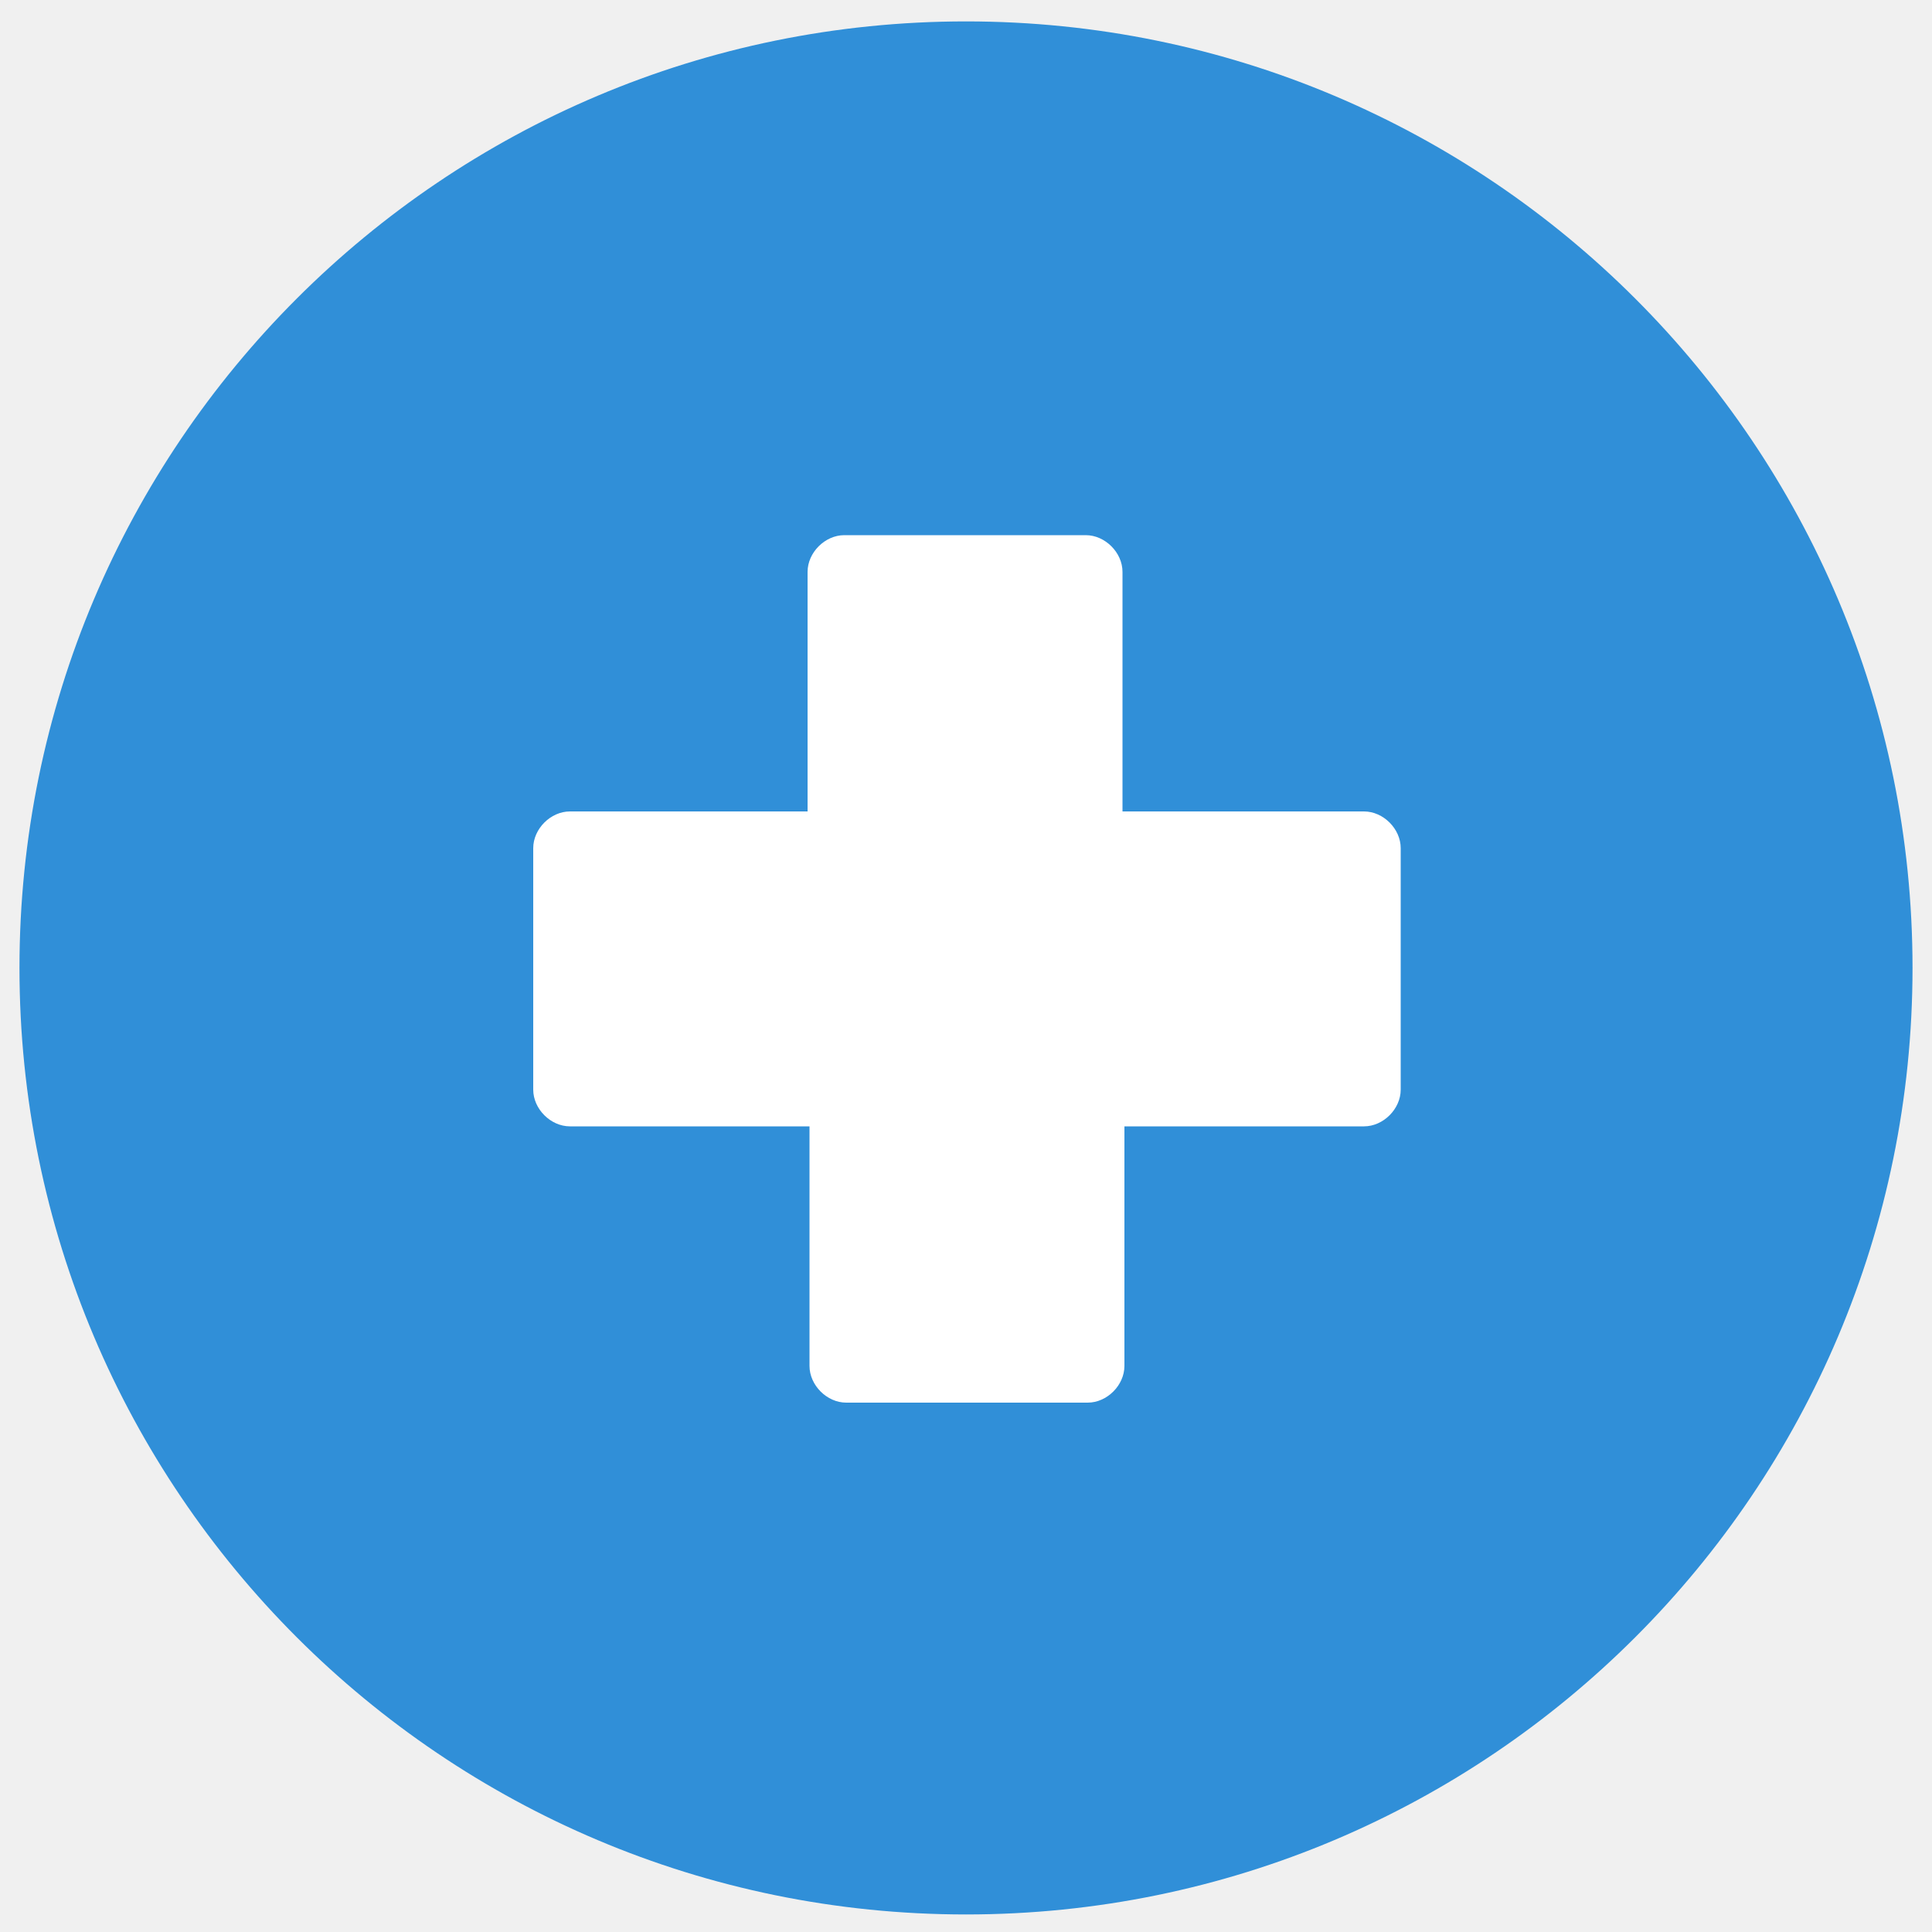
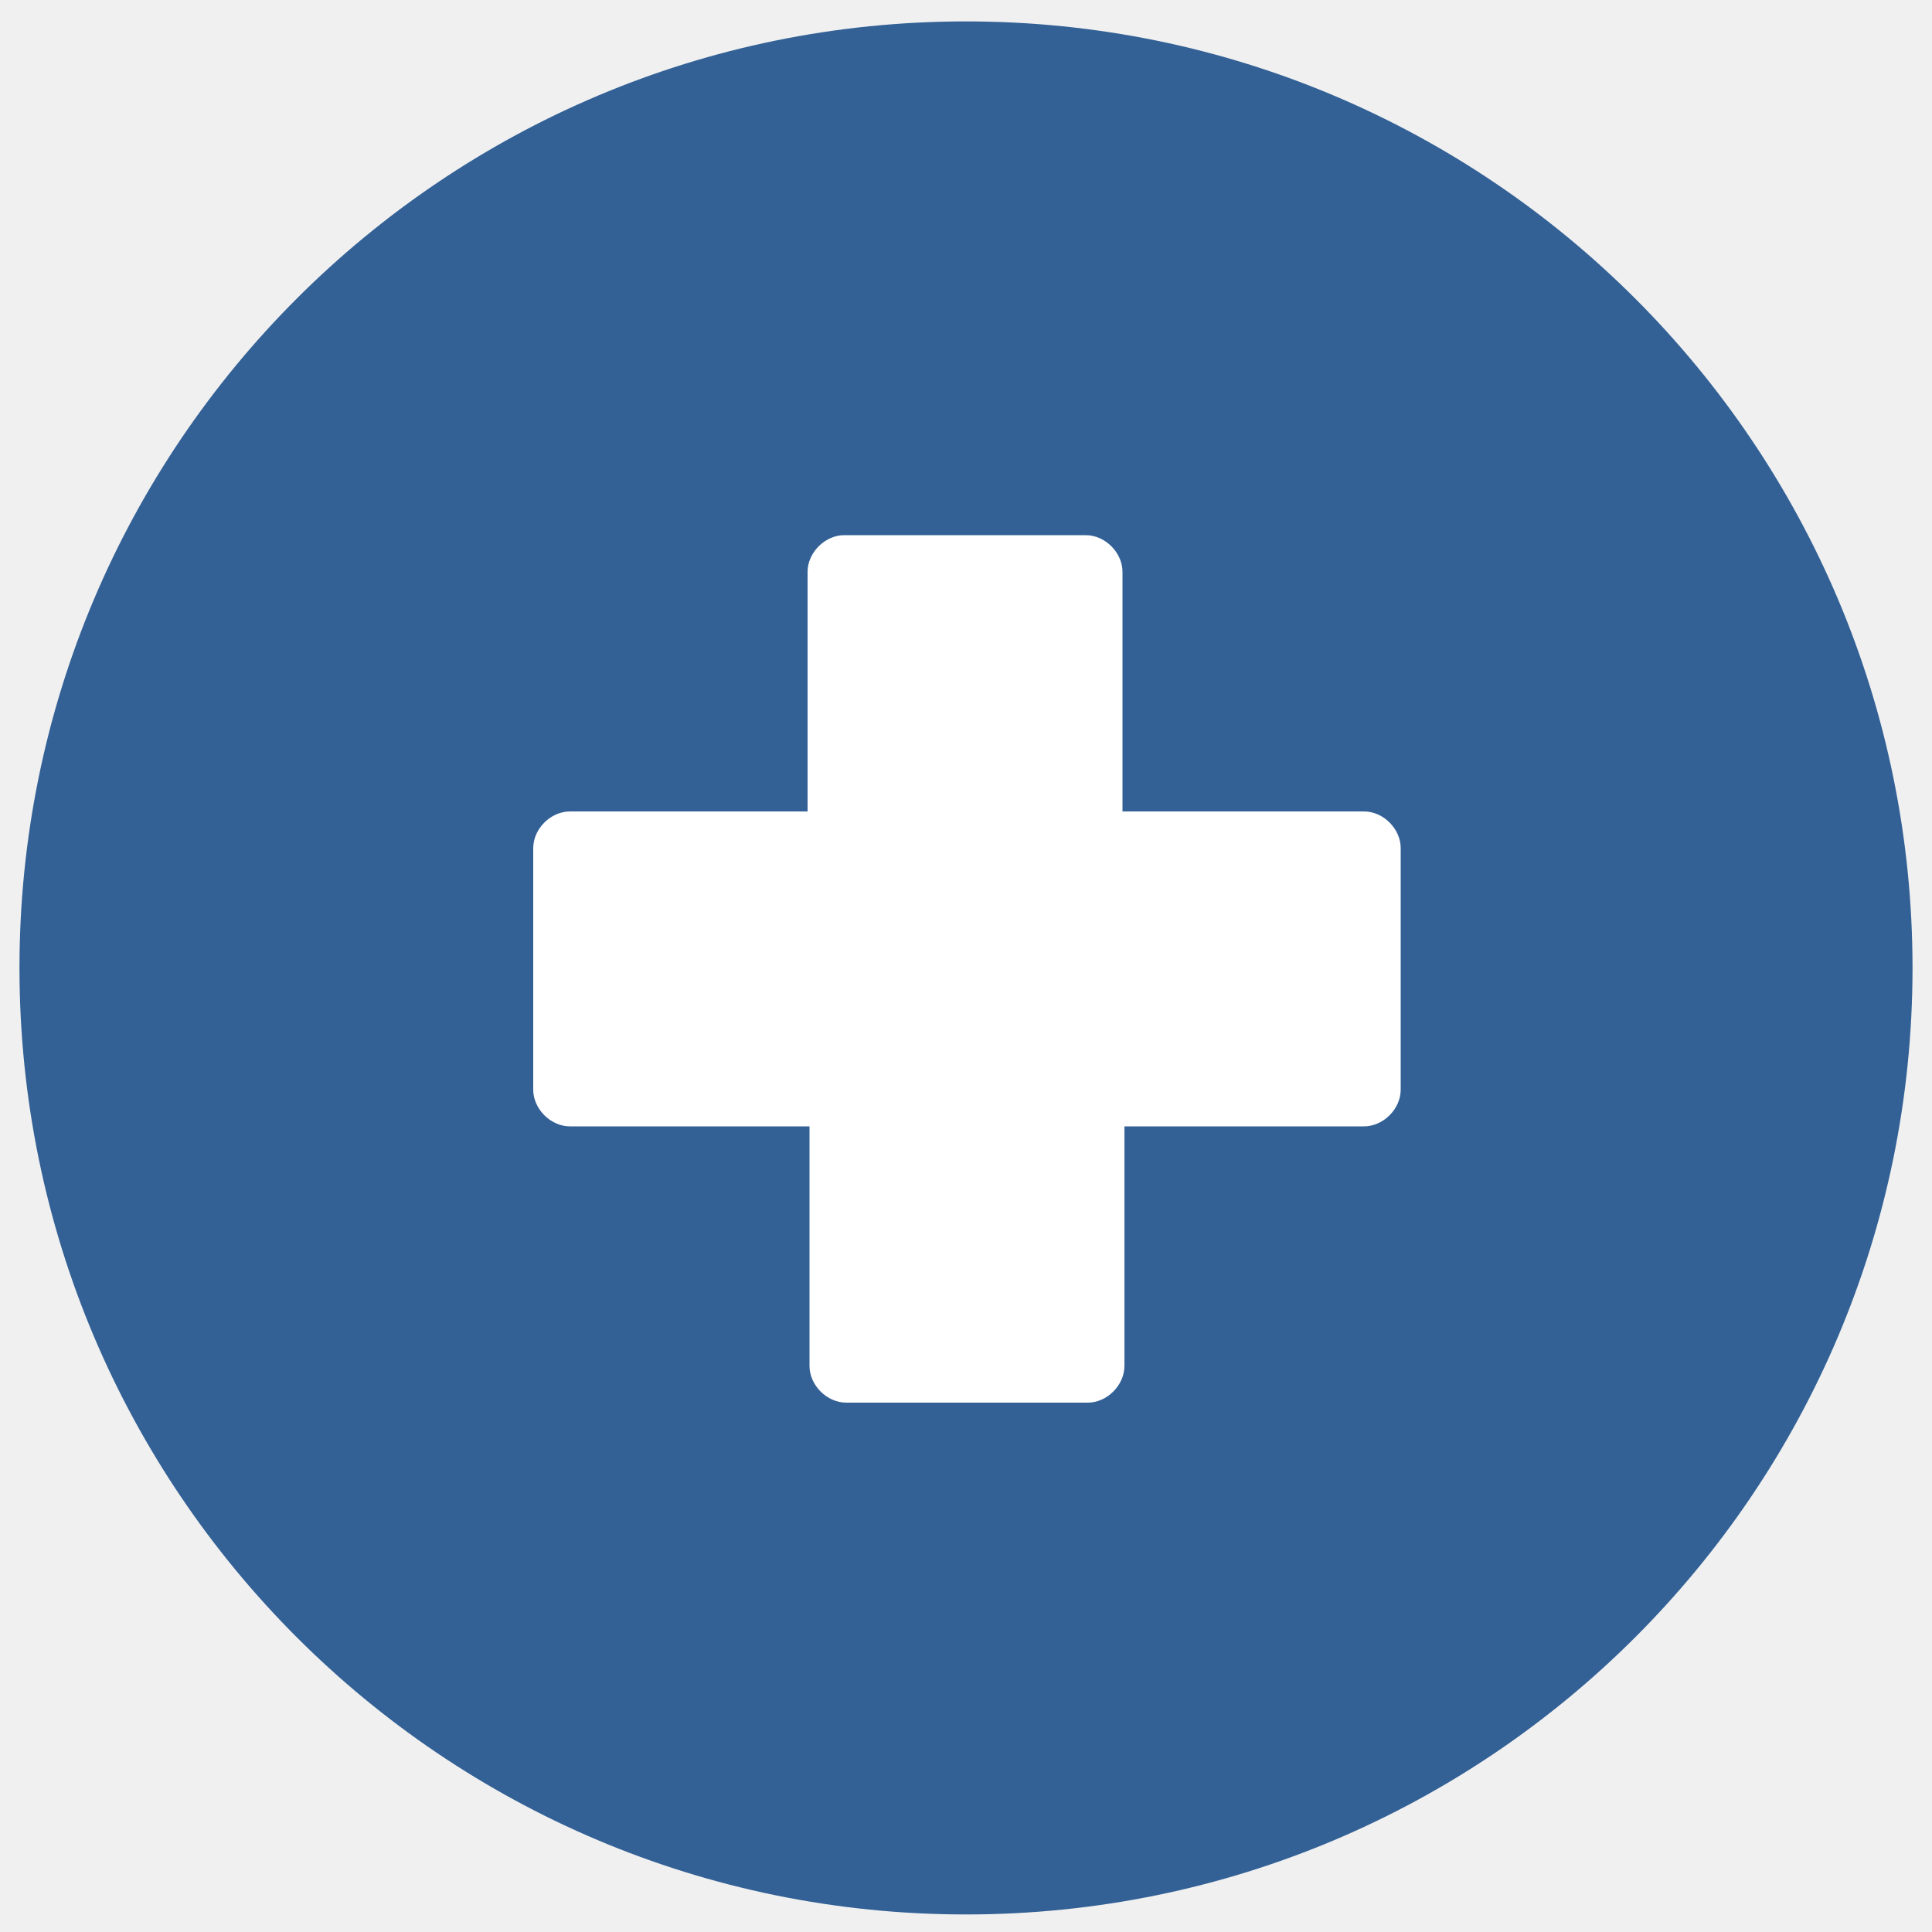
<svg xmlns="http://www.w3.org/2000/svg" version="1.1" id="Layer_1" x="0px" y="0px" viewBox="0 0 100 100" style="enable-background:new 0 0 100 100;" xml:space="preserve">
  <style type="text/css">
- 	.st0{fill:#308FD8;stroke:#308FD8;stroke-width:4.584;stroke-miterlimit:10;}
+ 	.st0{fill:#336196;stroke:#336196;stroke-width:4.584;stroke-miterlimit:10;}
	.st1{fill:#FFFFFF;}
</style>
  <g id="On">
</g>
  <g id="Nucleaire">
</g>
  <g id="Solaire">
</g>
  <g id="Hydro">
</g>
  <g id="Eolien">
</g>
  <circle class="st0" cx="50" cy="50.1" r="46.7" />
  <path class="st1" d="M58.1,42V29.6c0-1-0.9-1.9-1.9-1.9H43.7c-1,0-1.9,0.9-1.9,1.9V42H29.5c-1,0-1.9,0.9-1.9,1.9v12.5  c0,1,0.9,1.9,1.9,1.9h12.4v12.4c0,1,0.9,1.9,1.9,1.9h12.5c1,0,1.9-0.9,1.9-1.9V58.3h12.4c1,0,1.9-0.9,1.9-1.9V43.9  c0-1-0.9-1.9-1.9-1.9H58.1z" />
</svg>
